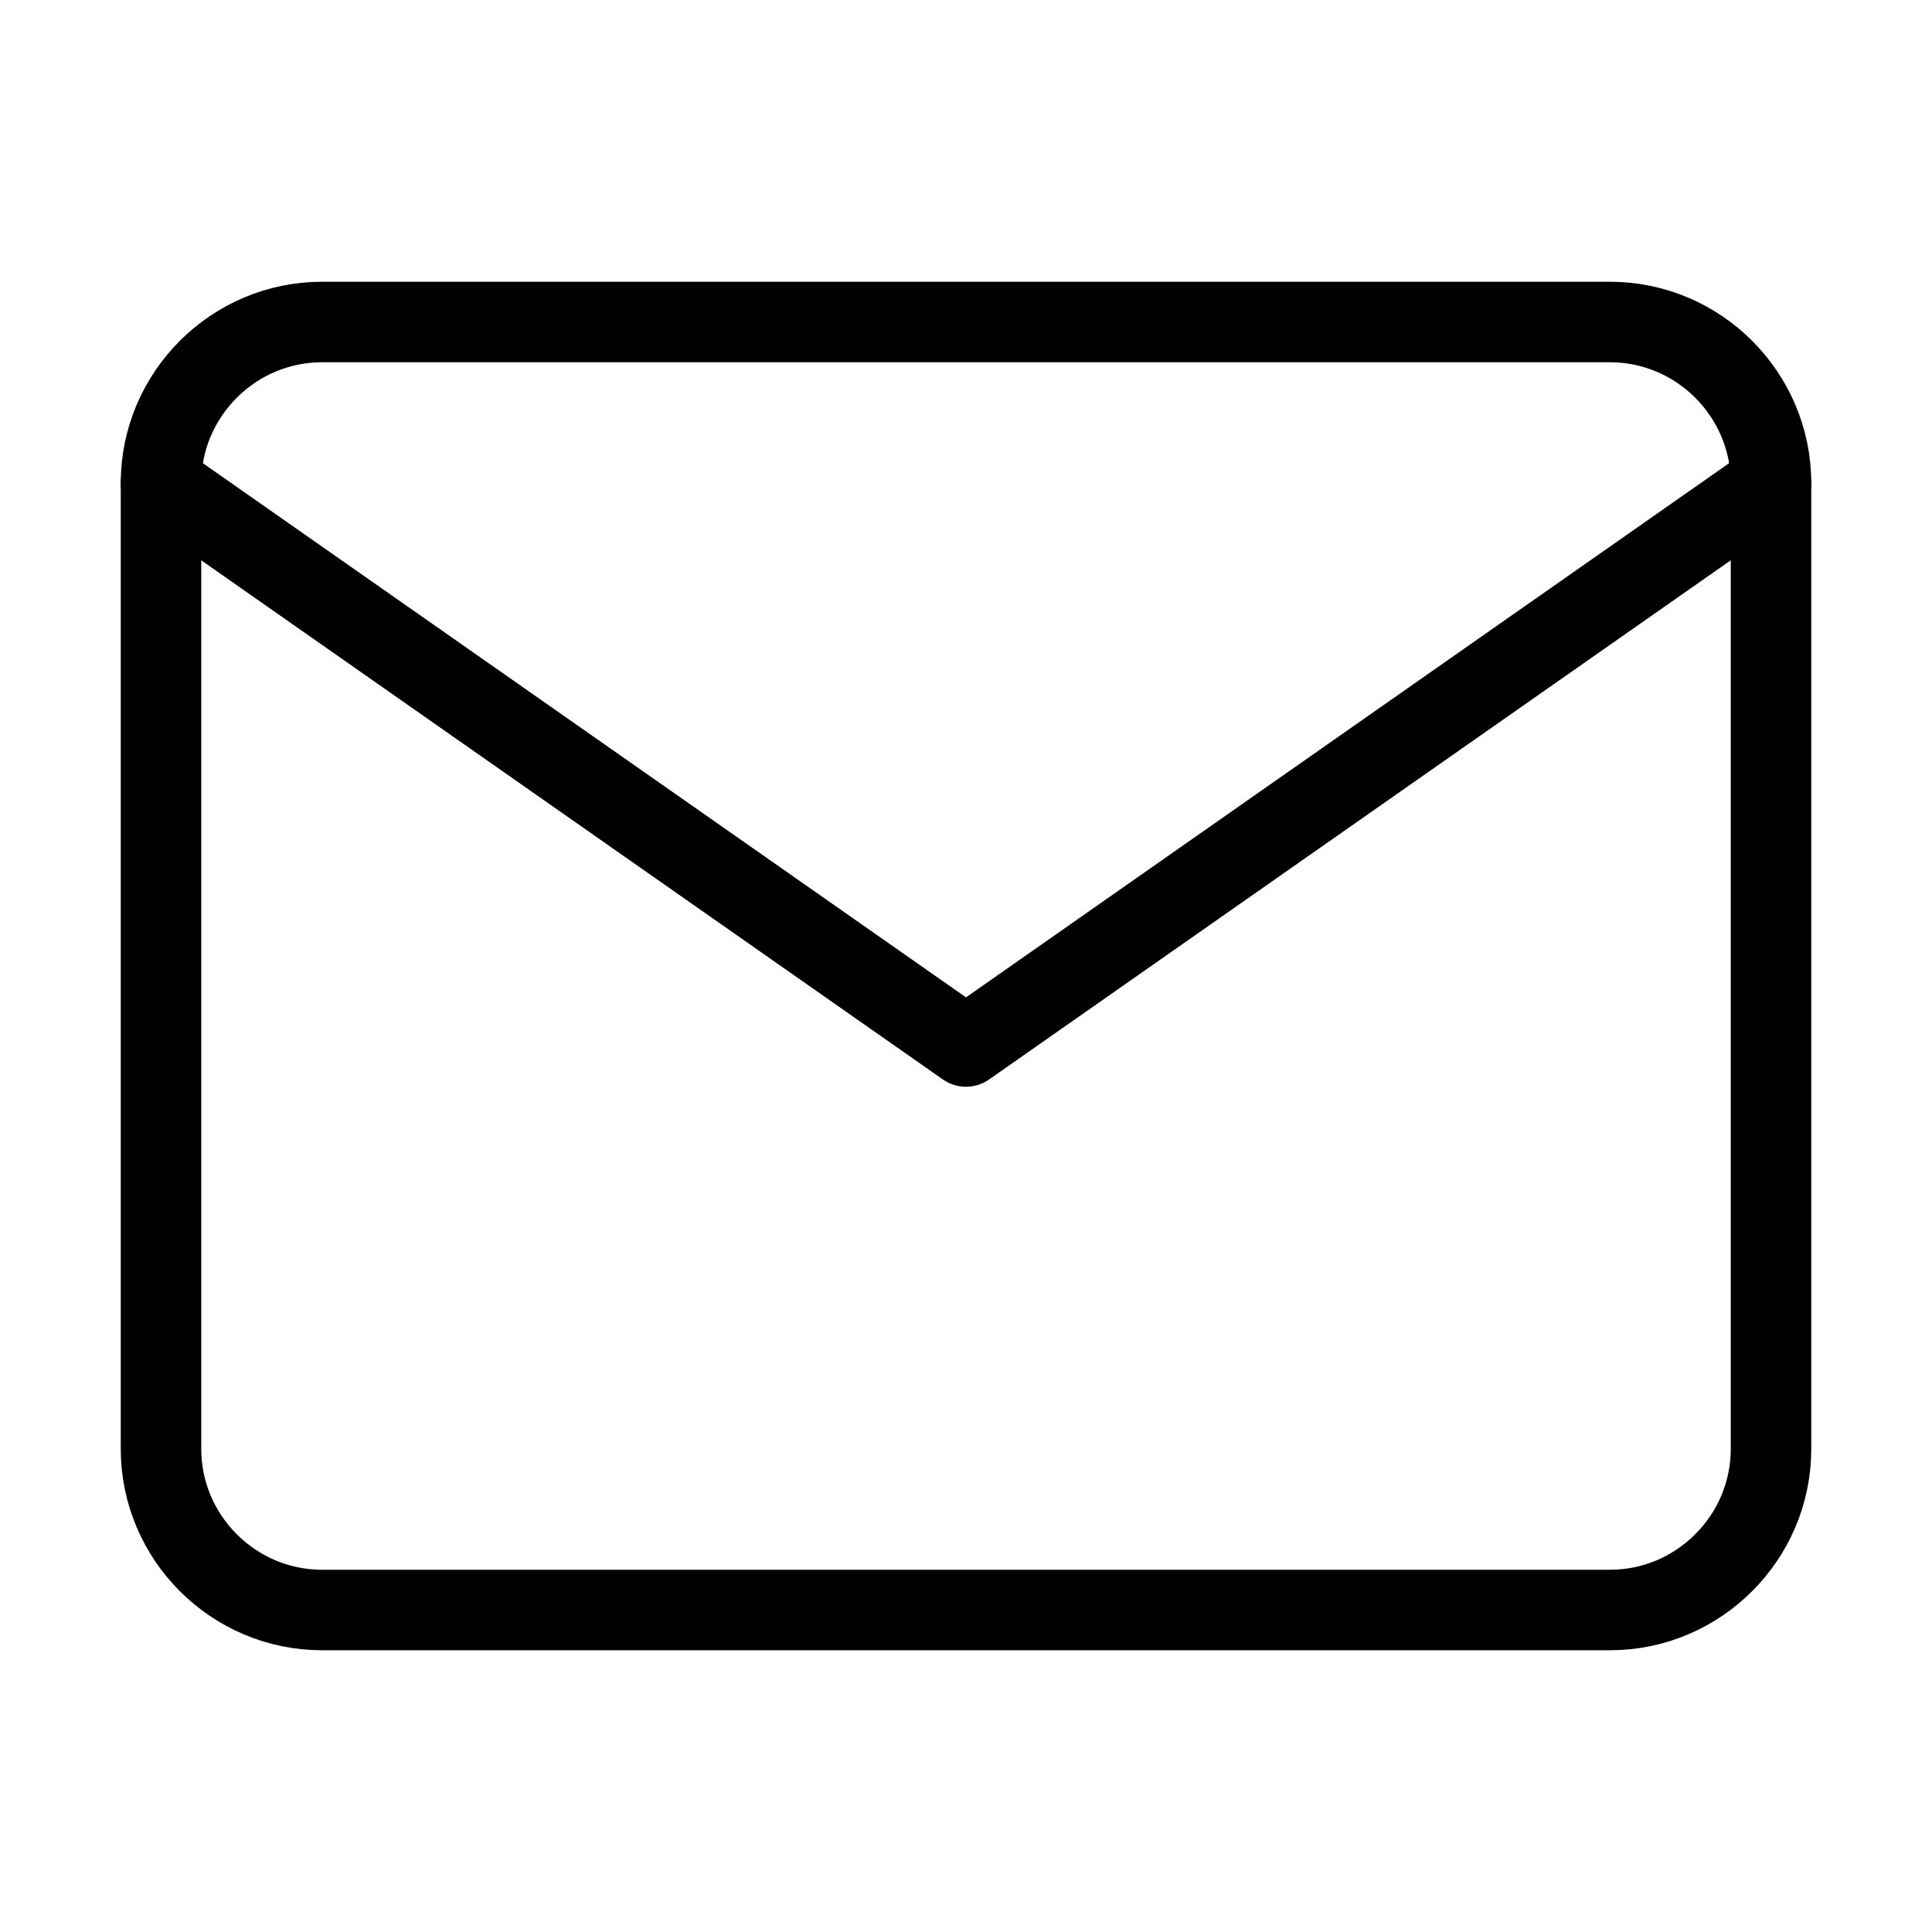
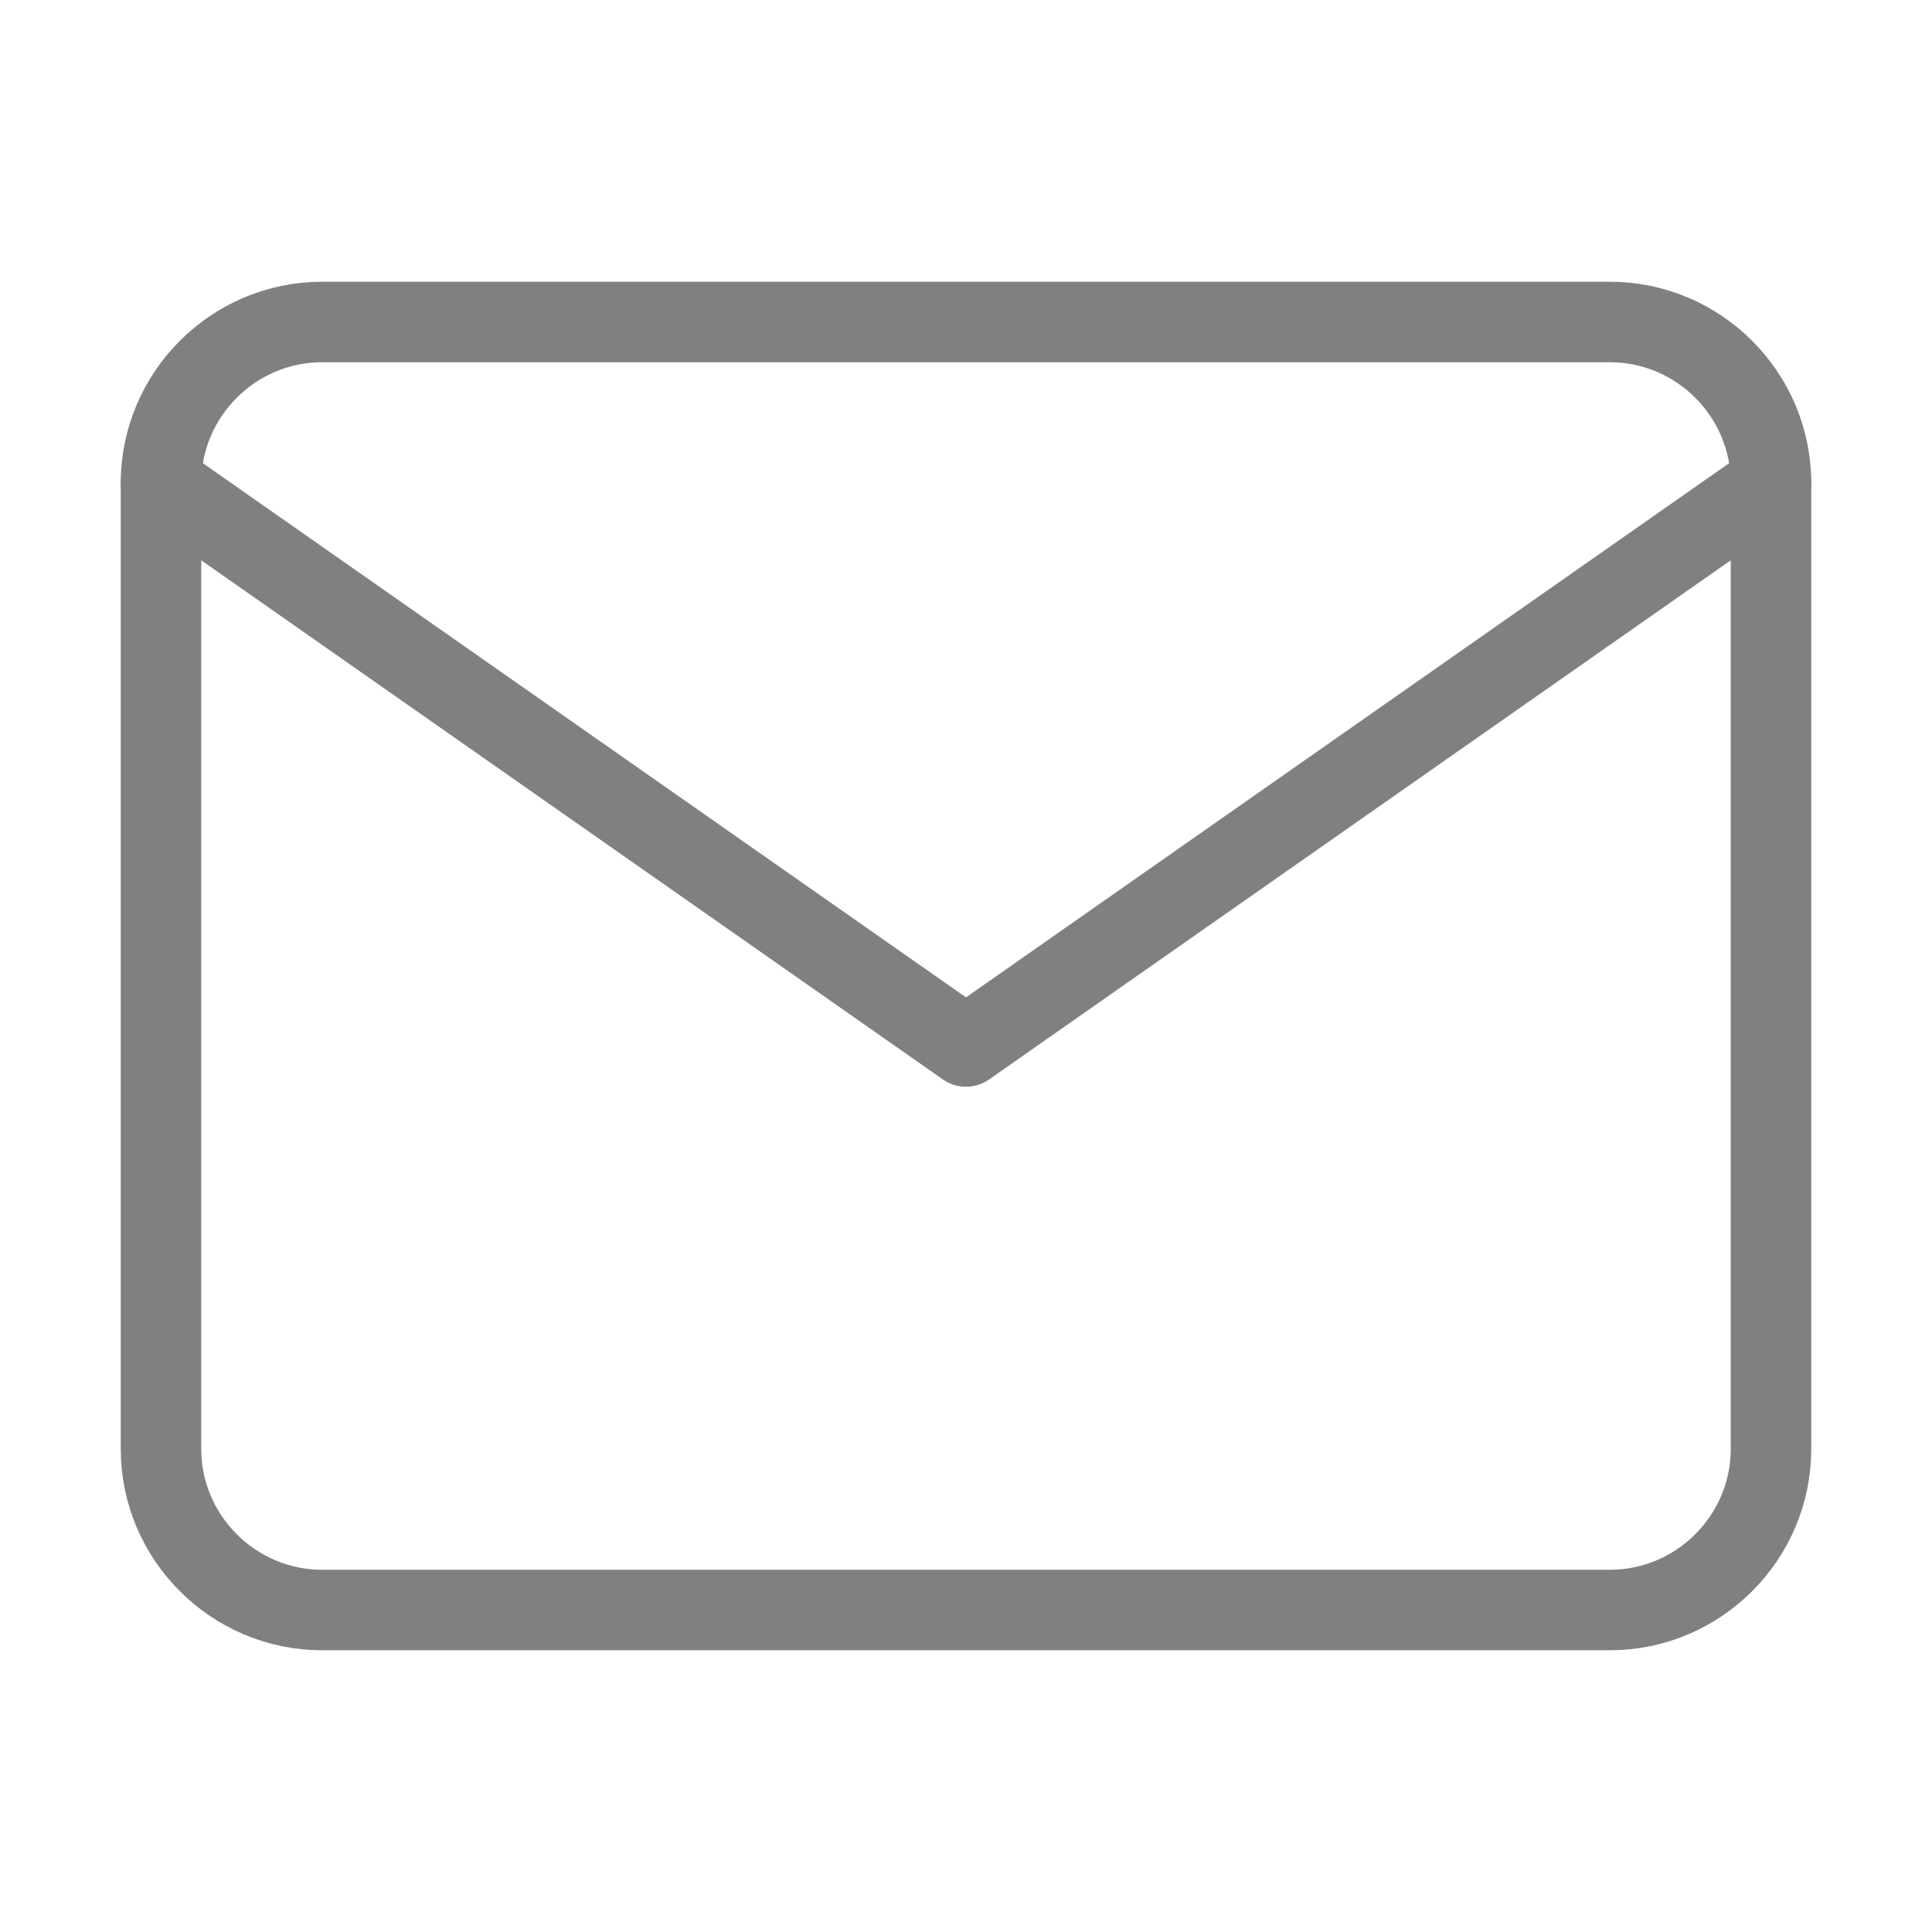
- <svg xmlns="http://www.w3.org/2000/svg" width="24" height="24" viewBox="0 0 24 24" fill="none" stroke="currentColor" stroke-width="1" stroke-linecap="round" stroke-linejoin="round" class="feather feather-mail">
+ <svg xmlns="http://www.w3.org/2000/svg" width="24" height="24" viewBox="0 0 24 24" fill="none" stroke="gray" stroke-width="1" stroke-linecap="round" stroke-linejoin="round" class="feather feather-mail">
  <path d="M4 4h16c1.1 0 2 .9 2 2v12c0 1.1-.9 2-2 2H4c-1.1 0-2-.9-2-2V6c0-1.1.9-2 2-2z" />
  <polyline points="22,6 12,13 2,6" />
</svg>
